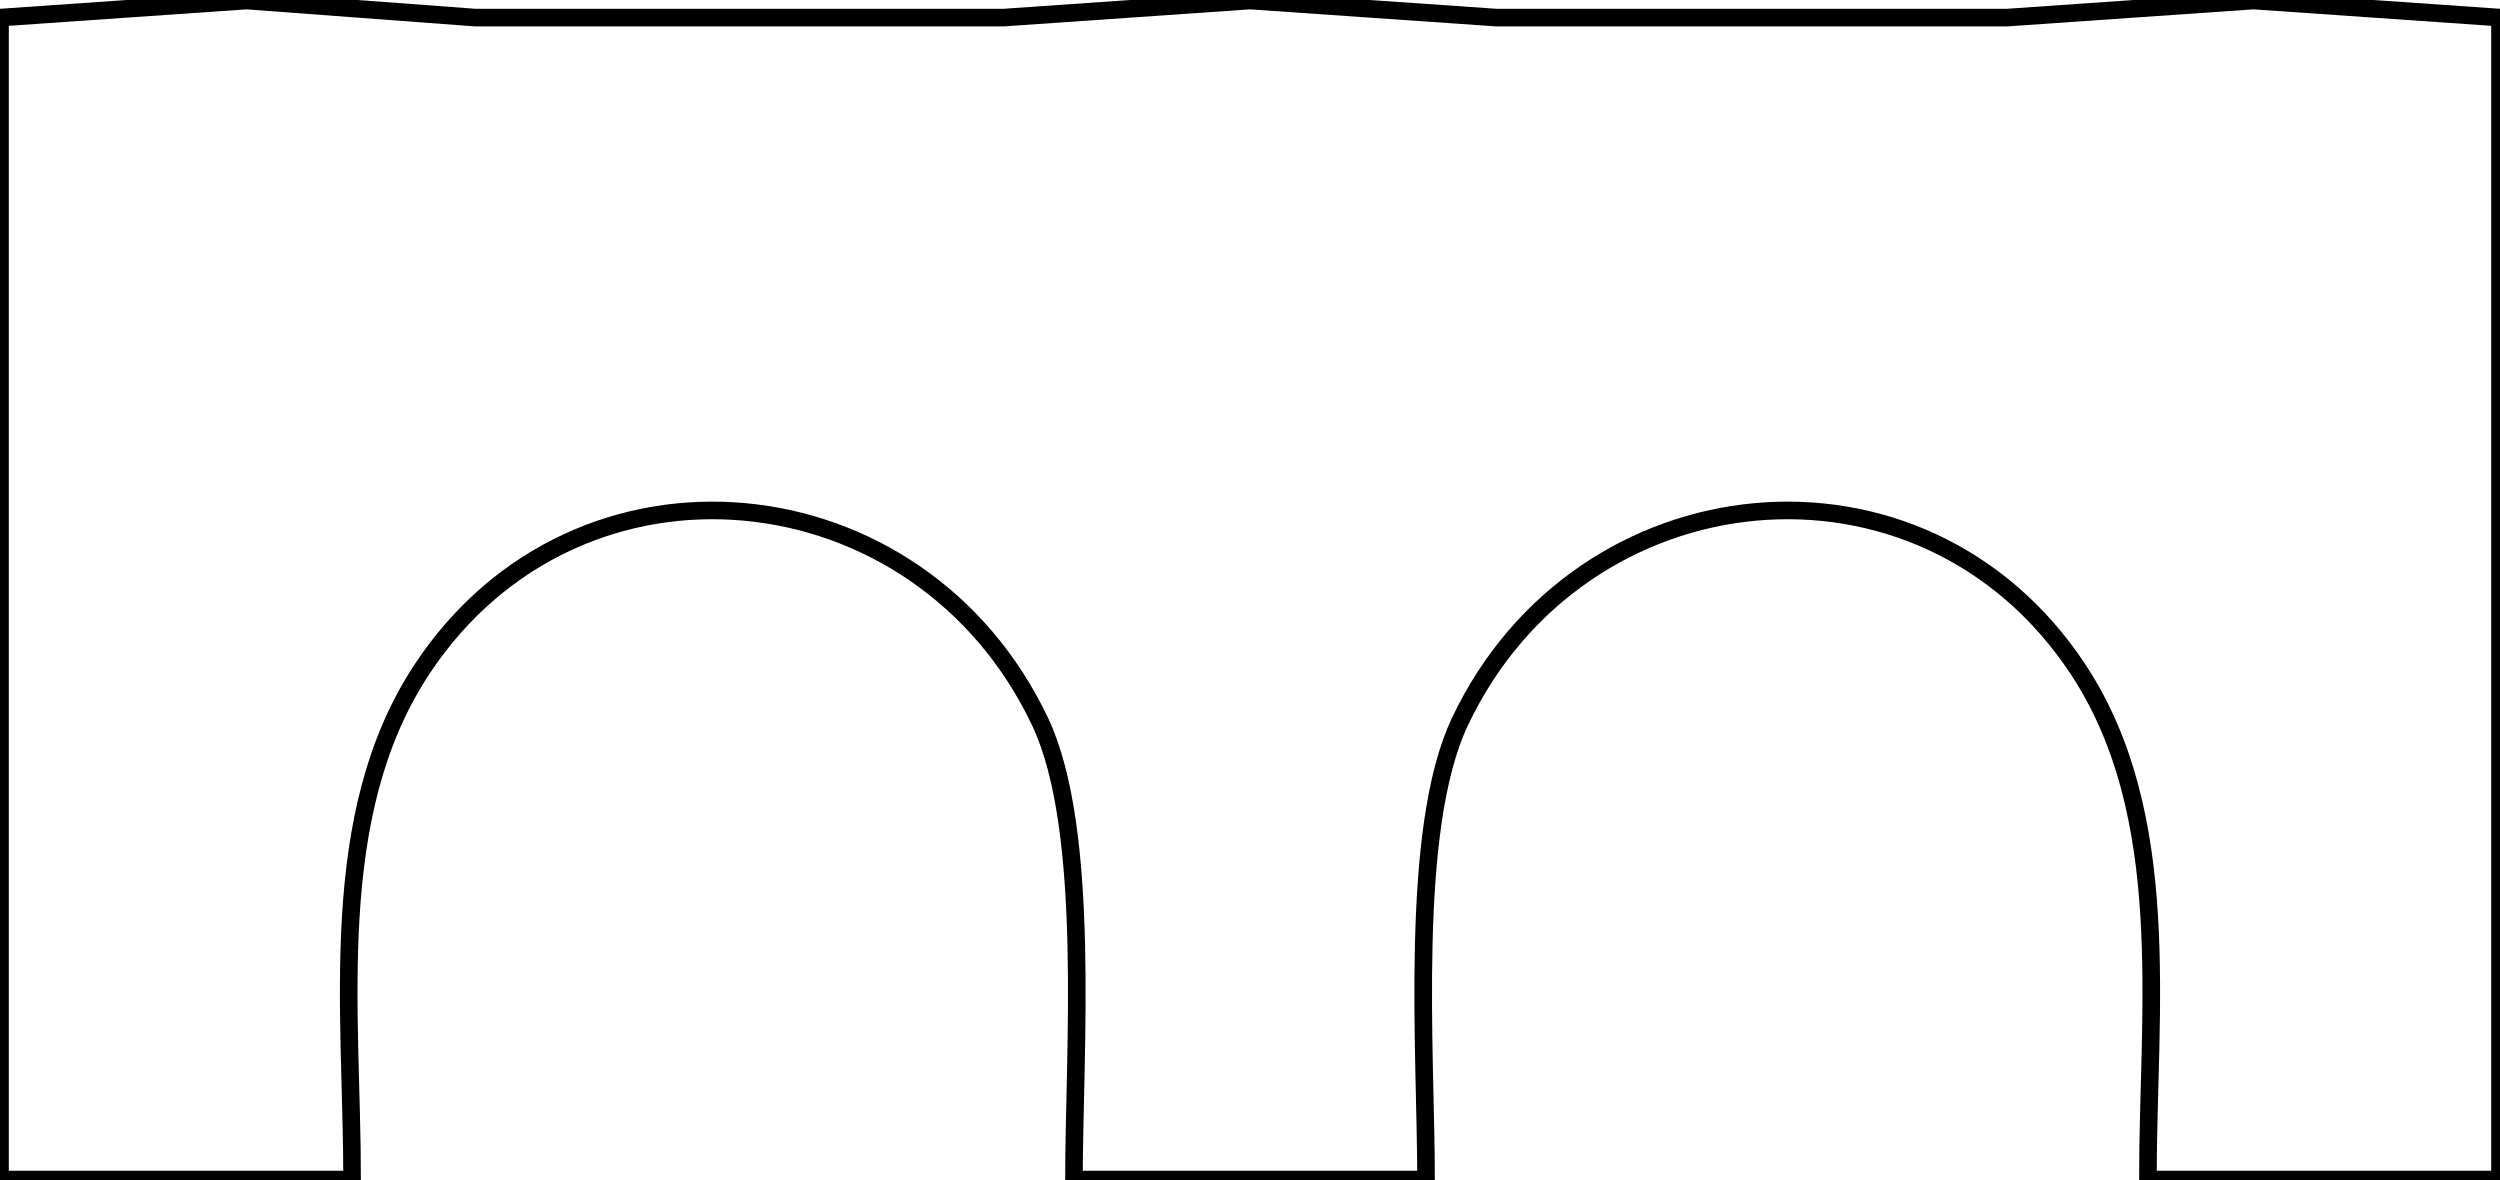
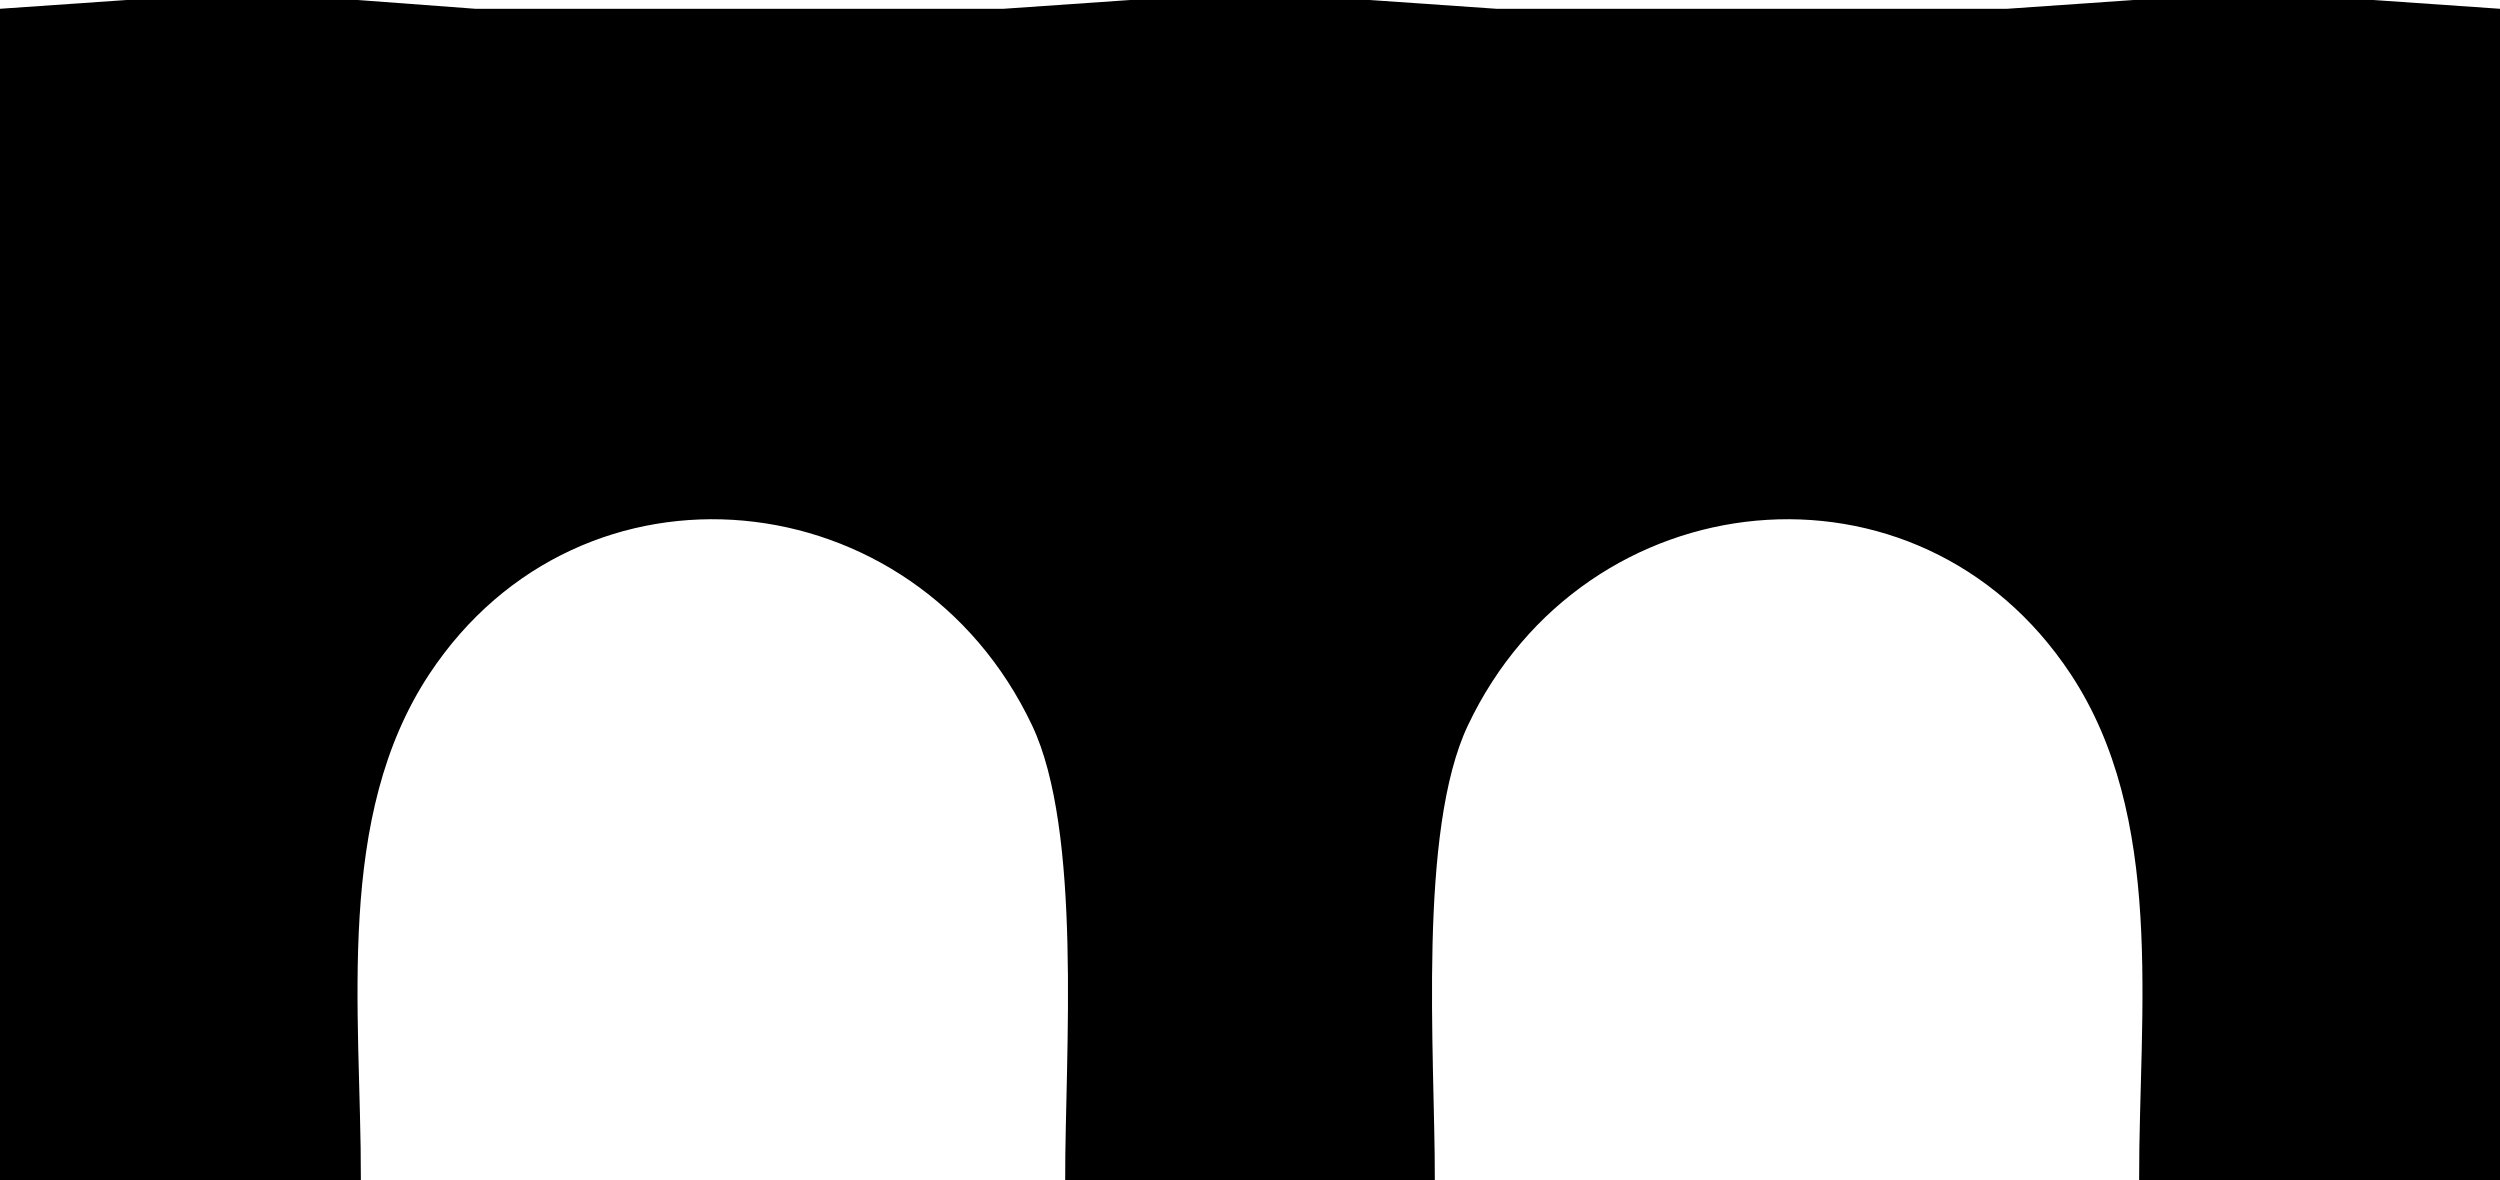
<svg xmlns="http://www.w3.org/2000/svg" width="37.556mm" height="17.72mm" viewBox="0 0 142 67">
-   <path id="Selection" fill="none" stroke="black" stroke-width="1" d="M 0.00,1.00            C 0.00,1.00 0.00,67.00 0.00,67.00              0.00,67.00 20.00,67.00 20.00,67.00              20.00,57.40 18.48,46.32 23.97,38.01              32.83,24.60 52.27,26.60 59.08,41.00              61.99,47.15 61.00,59.87 61.00,67.00              61.00,67.00 81.00,67.00 81.00,67.00              81.00,59.87 80.01,47.15 82.92,41.00              89.73,26.60 109.17,24.60 118.03,38.01              123.52,46.32 122.00,57.40 122.00,67.00              122.00,67.00 142.00,67.00 142.00,67.00              142.00,67.00 142.00,1.00 142.00,1.00              142.00,1.00 128.00,0.03 128.00,0.03              128.00,0.03 114.00,1.00 114.00,1.00              114.00,1.00 85.00,1.00 85.00,1.00              85.00,1.00 71.00,0.03 71.00,0.03              71.00,0.03 57.00,1.00 57.00,1.00              57.00,1.00 27.00,1.00 27.00,1.00              27.00,1.00 14.00,0.03 14.00,0.03              14.00,0.03 0.00,1.00 0.00,1.00 Z" />
+   <path id="Selection" fill="black" stroke="black" stroke-width="1" d="M 0.00,1.00            C 0.00,1.00 0.00,67.00 0.00,67.00              0.00,67.00 20.00,67.00 20.00,67.00              20.00,57.40 18.48,46.32 23.97,38.01              32.83,24.60 52.27,26.60 59.08,41.00              61.99,47.15 61.00,59.87 61.00,67.00              61.00,67.00 81.00,67.00 81.00,67.00              81.00,59.87 80.01,47.15 82.92,41.00              89.73,26.60 109.17,24.60 118.03,38.01              123.52,46.32 122.00,57.40 122.00,67.00              122.00,67.00 142.00,67.00 142.00,67.00              142.00,67.00 142.00,1.00 142.00,1.00              142.00,1.00 128.00,0.03 128.00,0.03              128.00,0.03 114.00,1.00 114.00,1.00              114.00,1.00 85.00,1.00 85.00,1.00              85.00,1.00 71.00,0.03 71.00,0.03              71.00,0.03 57.00,1.00 57.00,1.00              57.00,1.00 27.00,1.00 27.00,1.00              27.00,1.00 14.00,0.03 14.00,0.03              14.00,0.03 0.00,1.00 0.00,1.00 Z" />
</svg>
